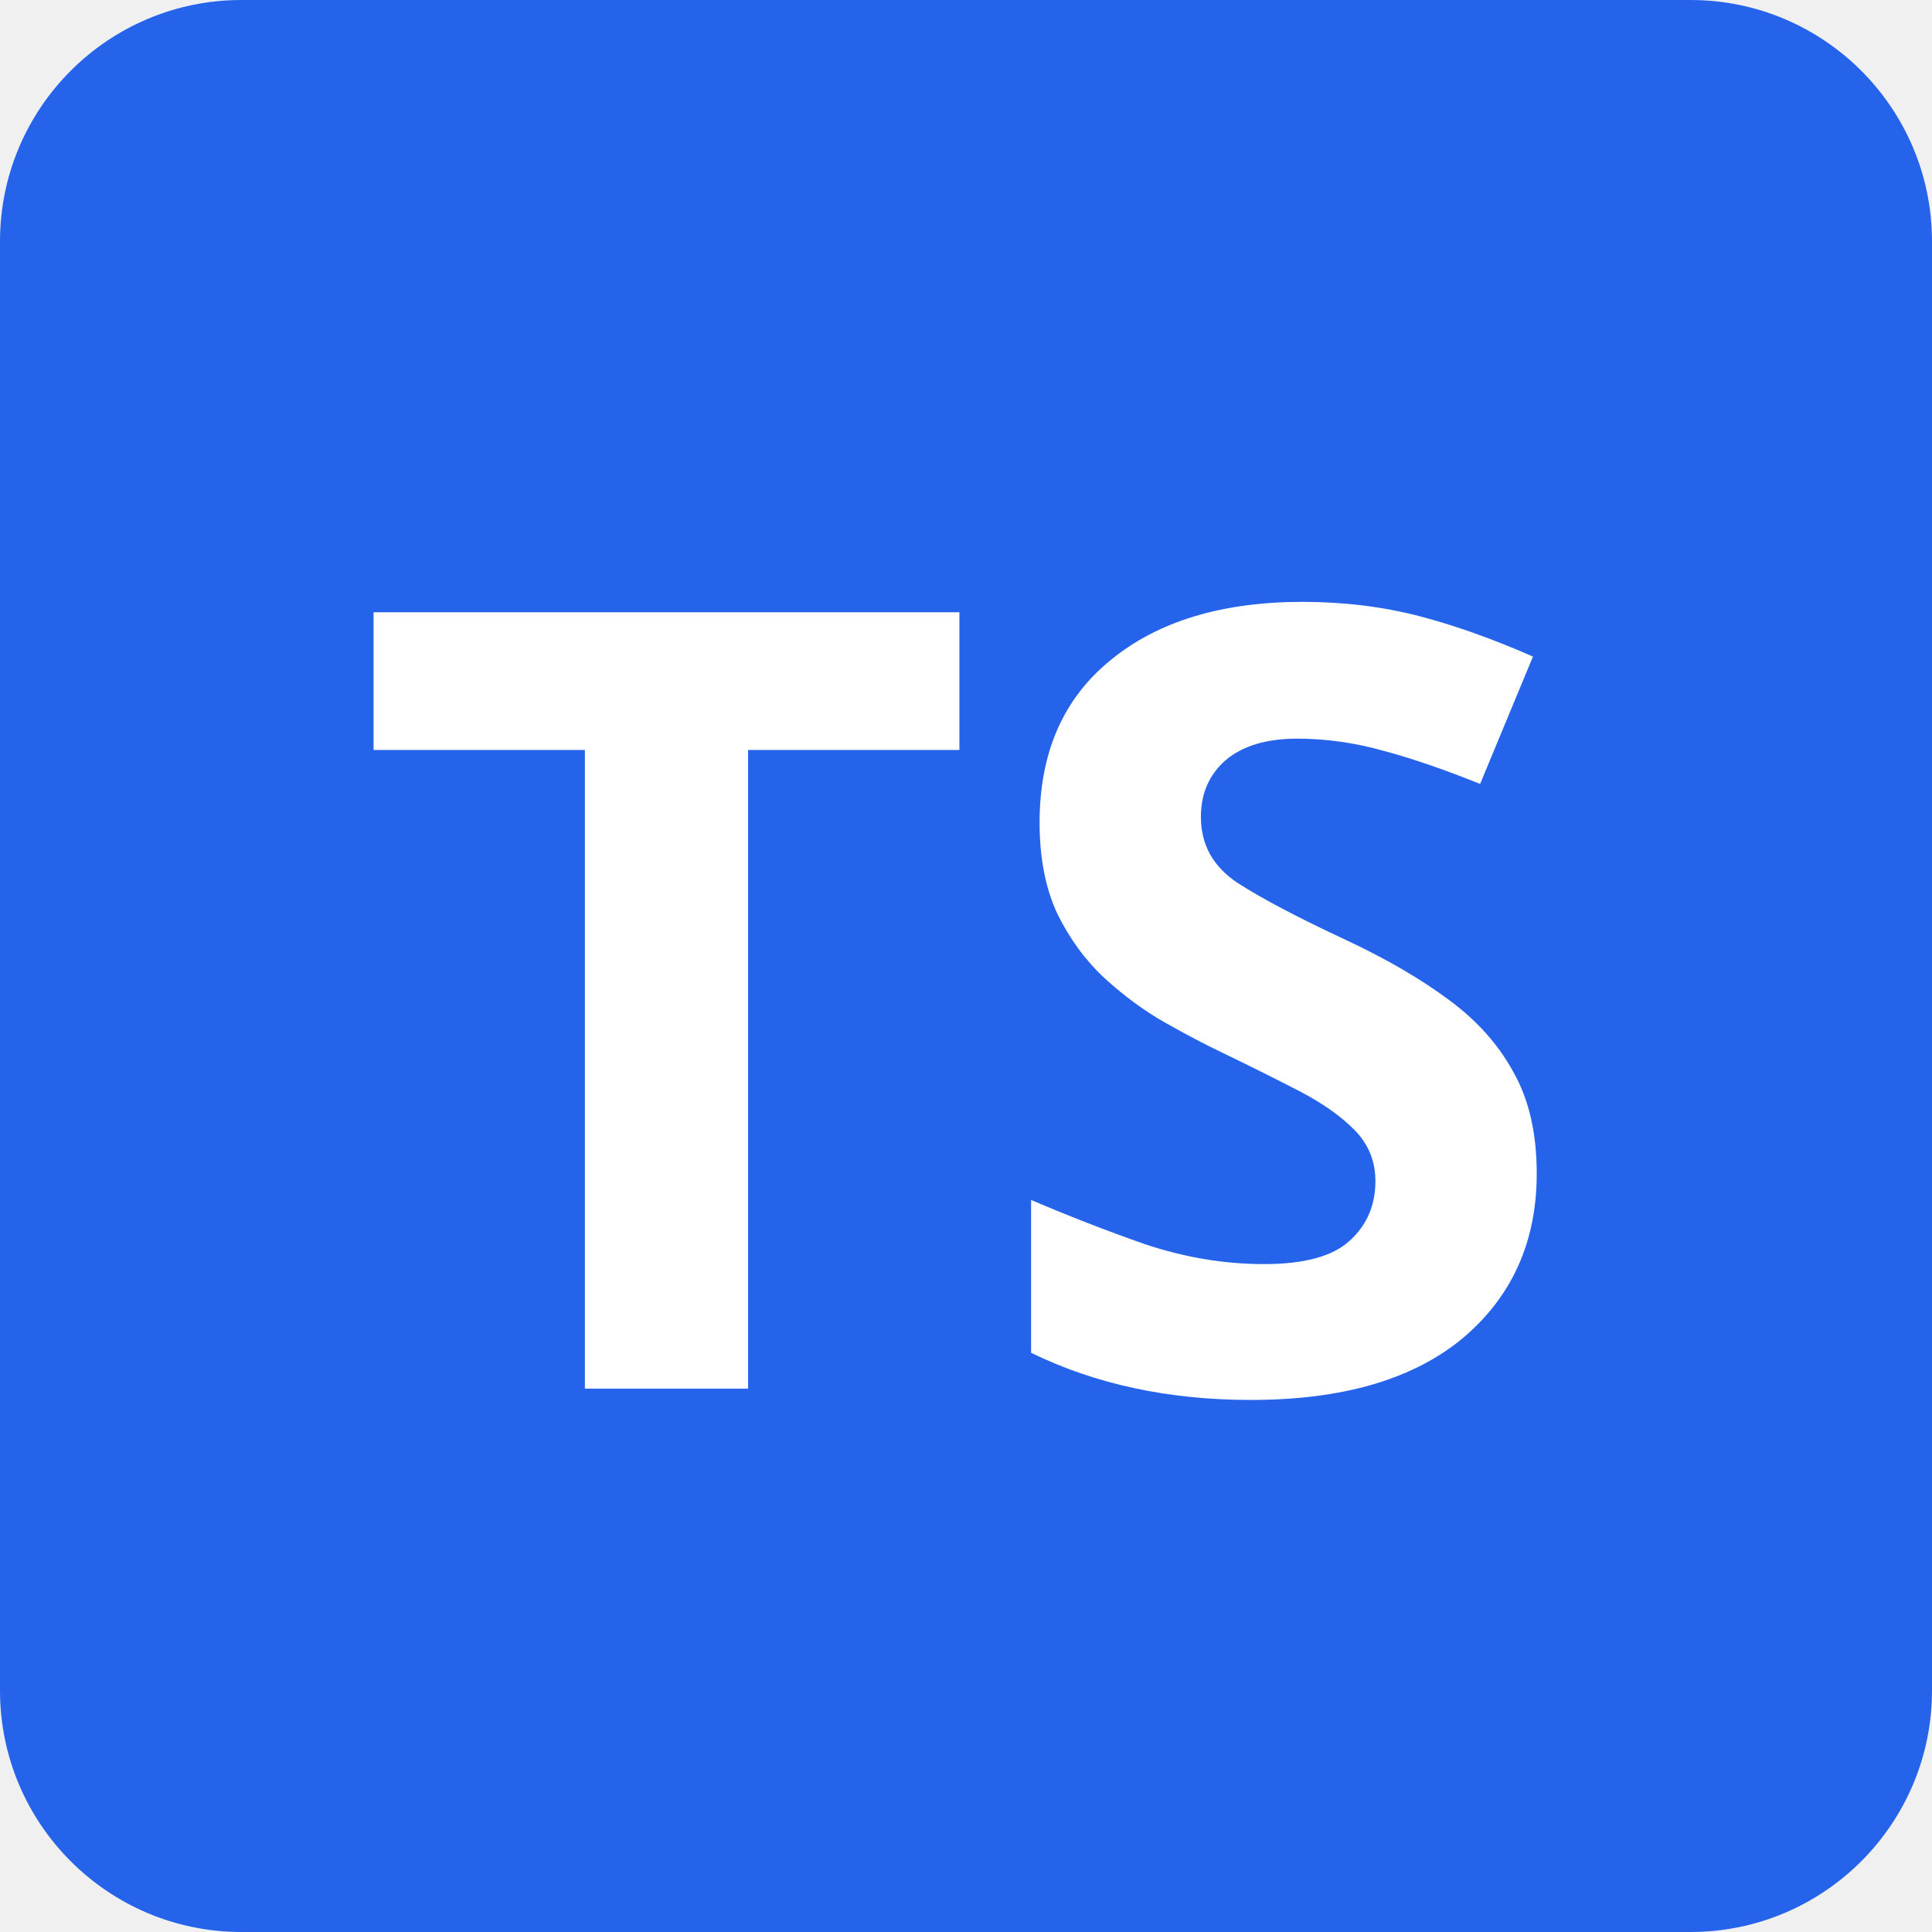
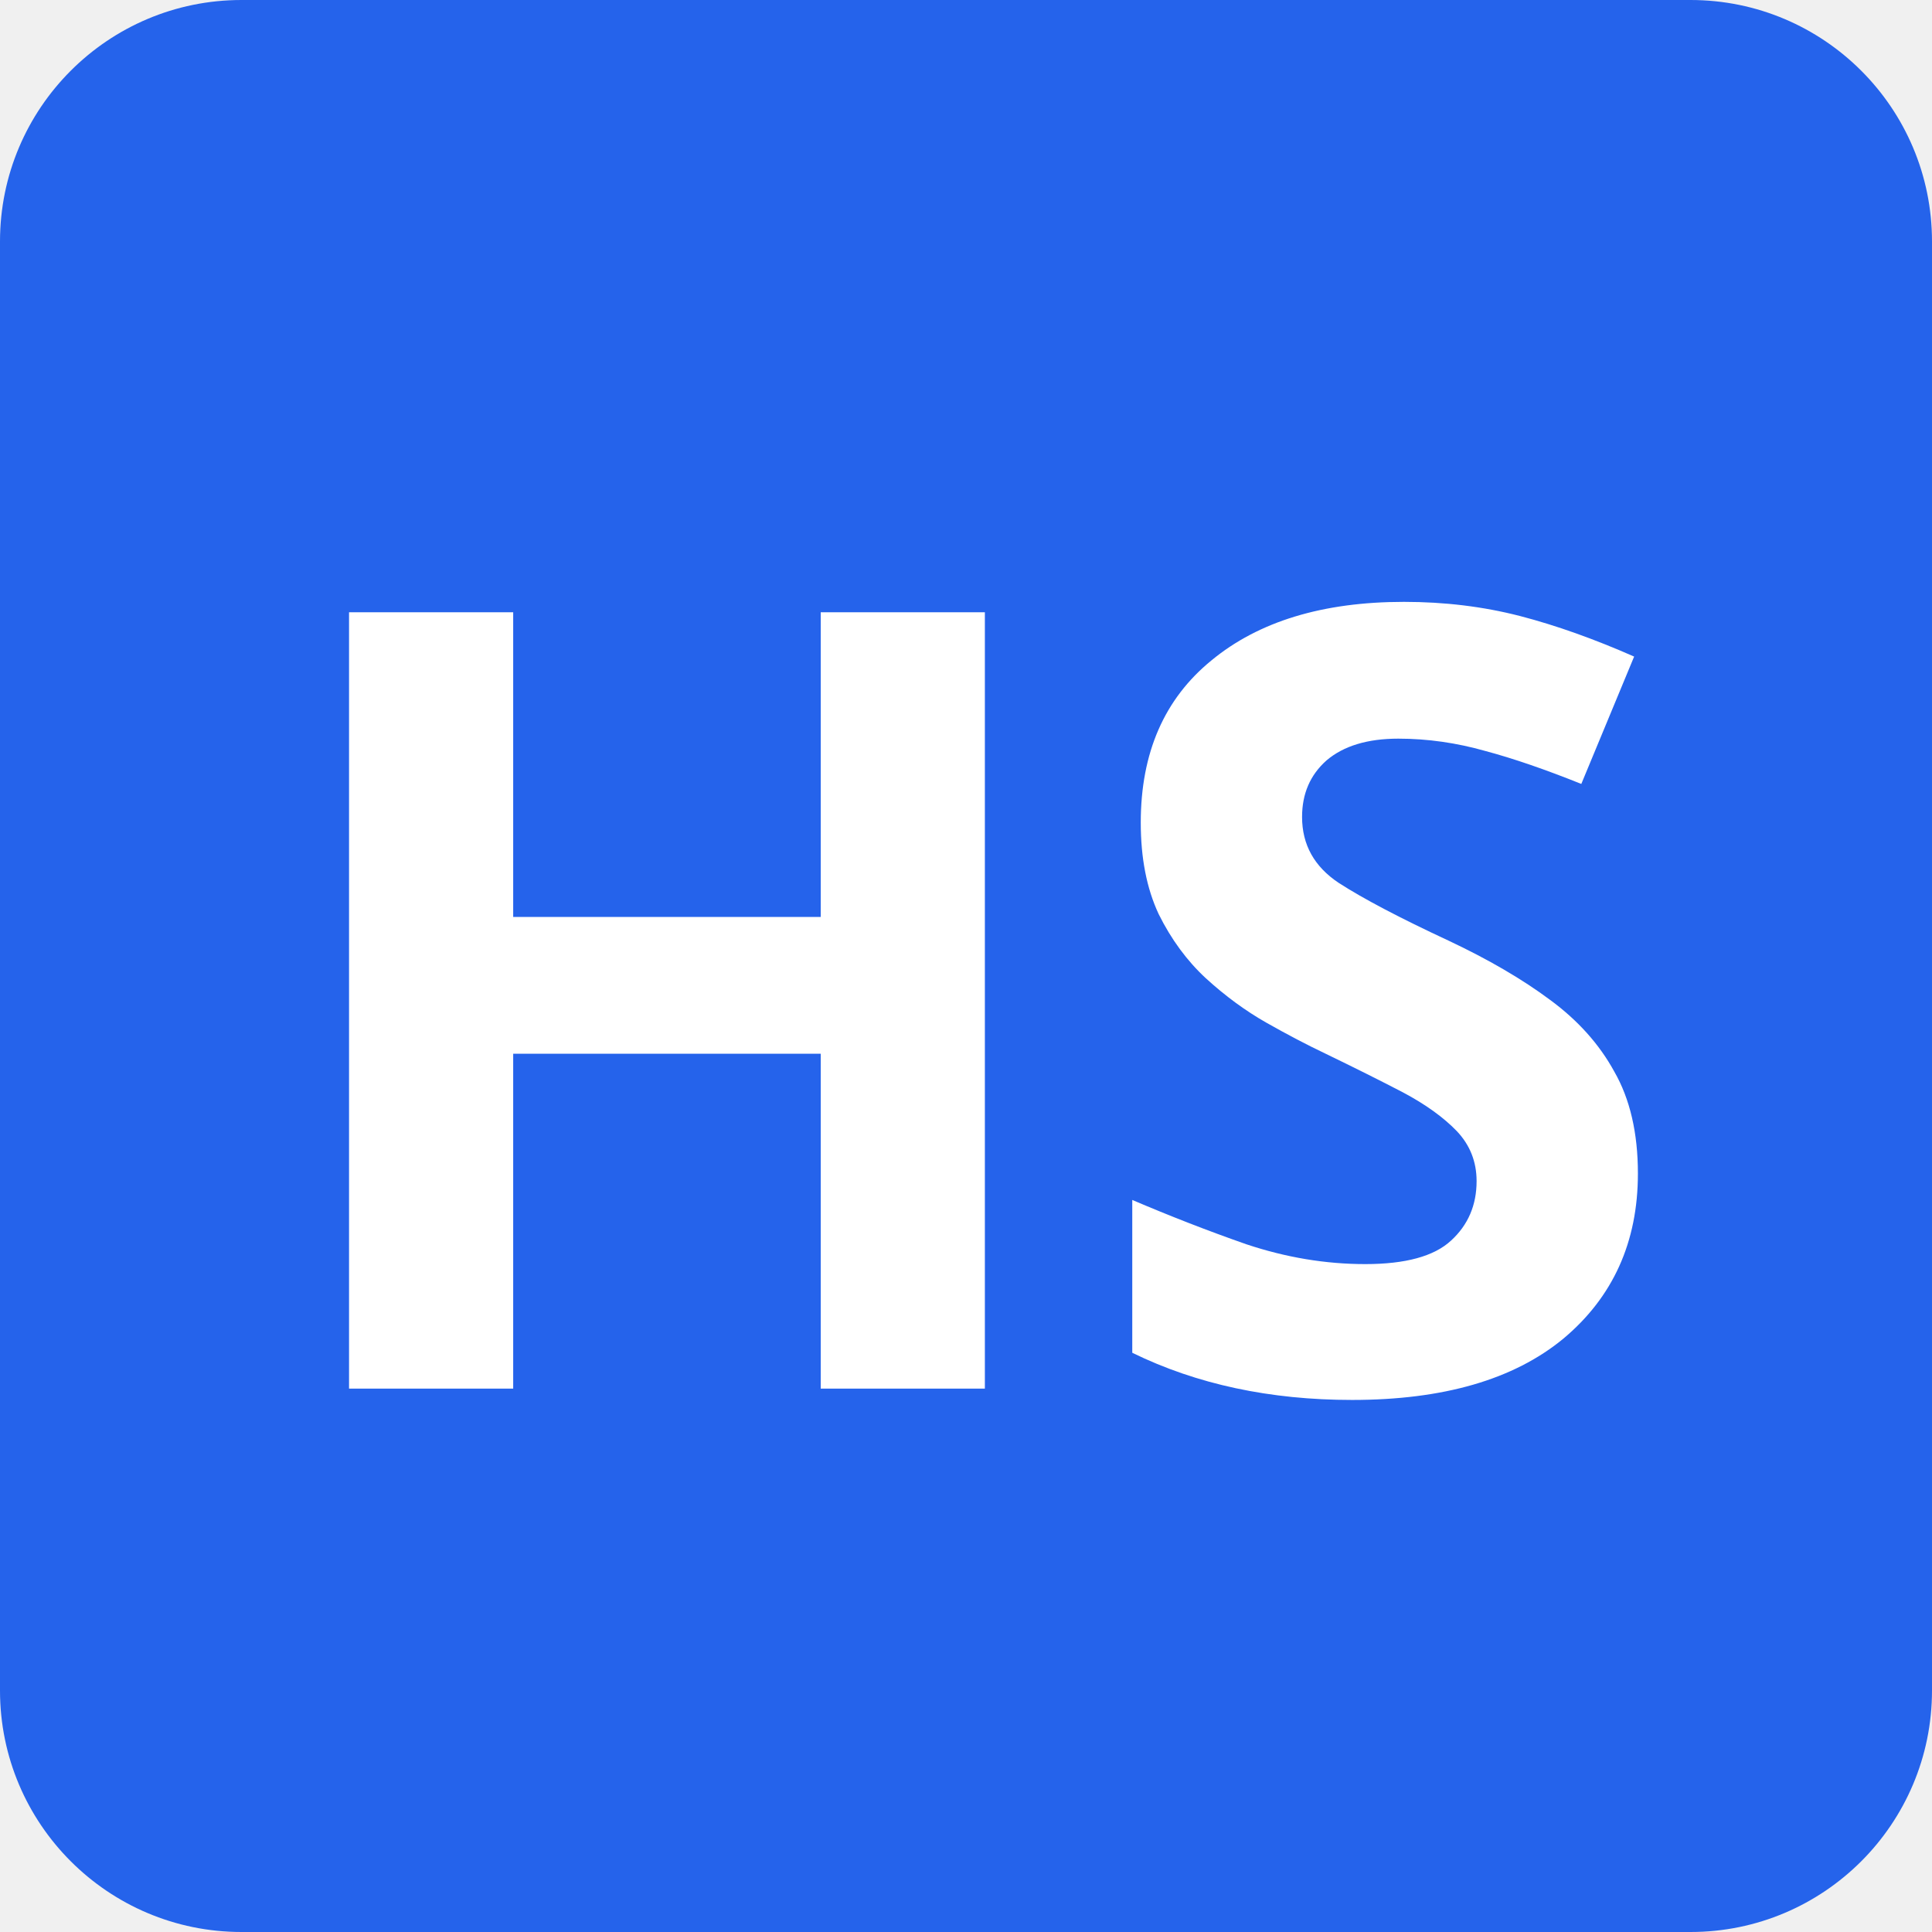
<svg xmlns="http://www.w3.org/2000/svg" viewBox="0 0 32 32">
  <rect width="32" height="32" rx="4" fill="#2563eb" />
-   <text x="16" y="23" font-family="system-ui, sans-serif" font-size="18" font-weight="700" fill="#fff" text-anchor="middle">TS</text>
+   <text x="16" y="23" font-family="system-ui, sans-serif" font-size="18" font-weight="700" fill="#fff" text-anchor="middle">HS</text>
</svg>
